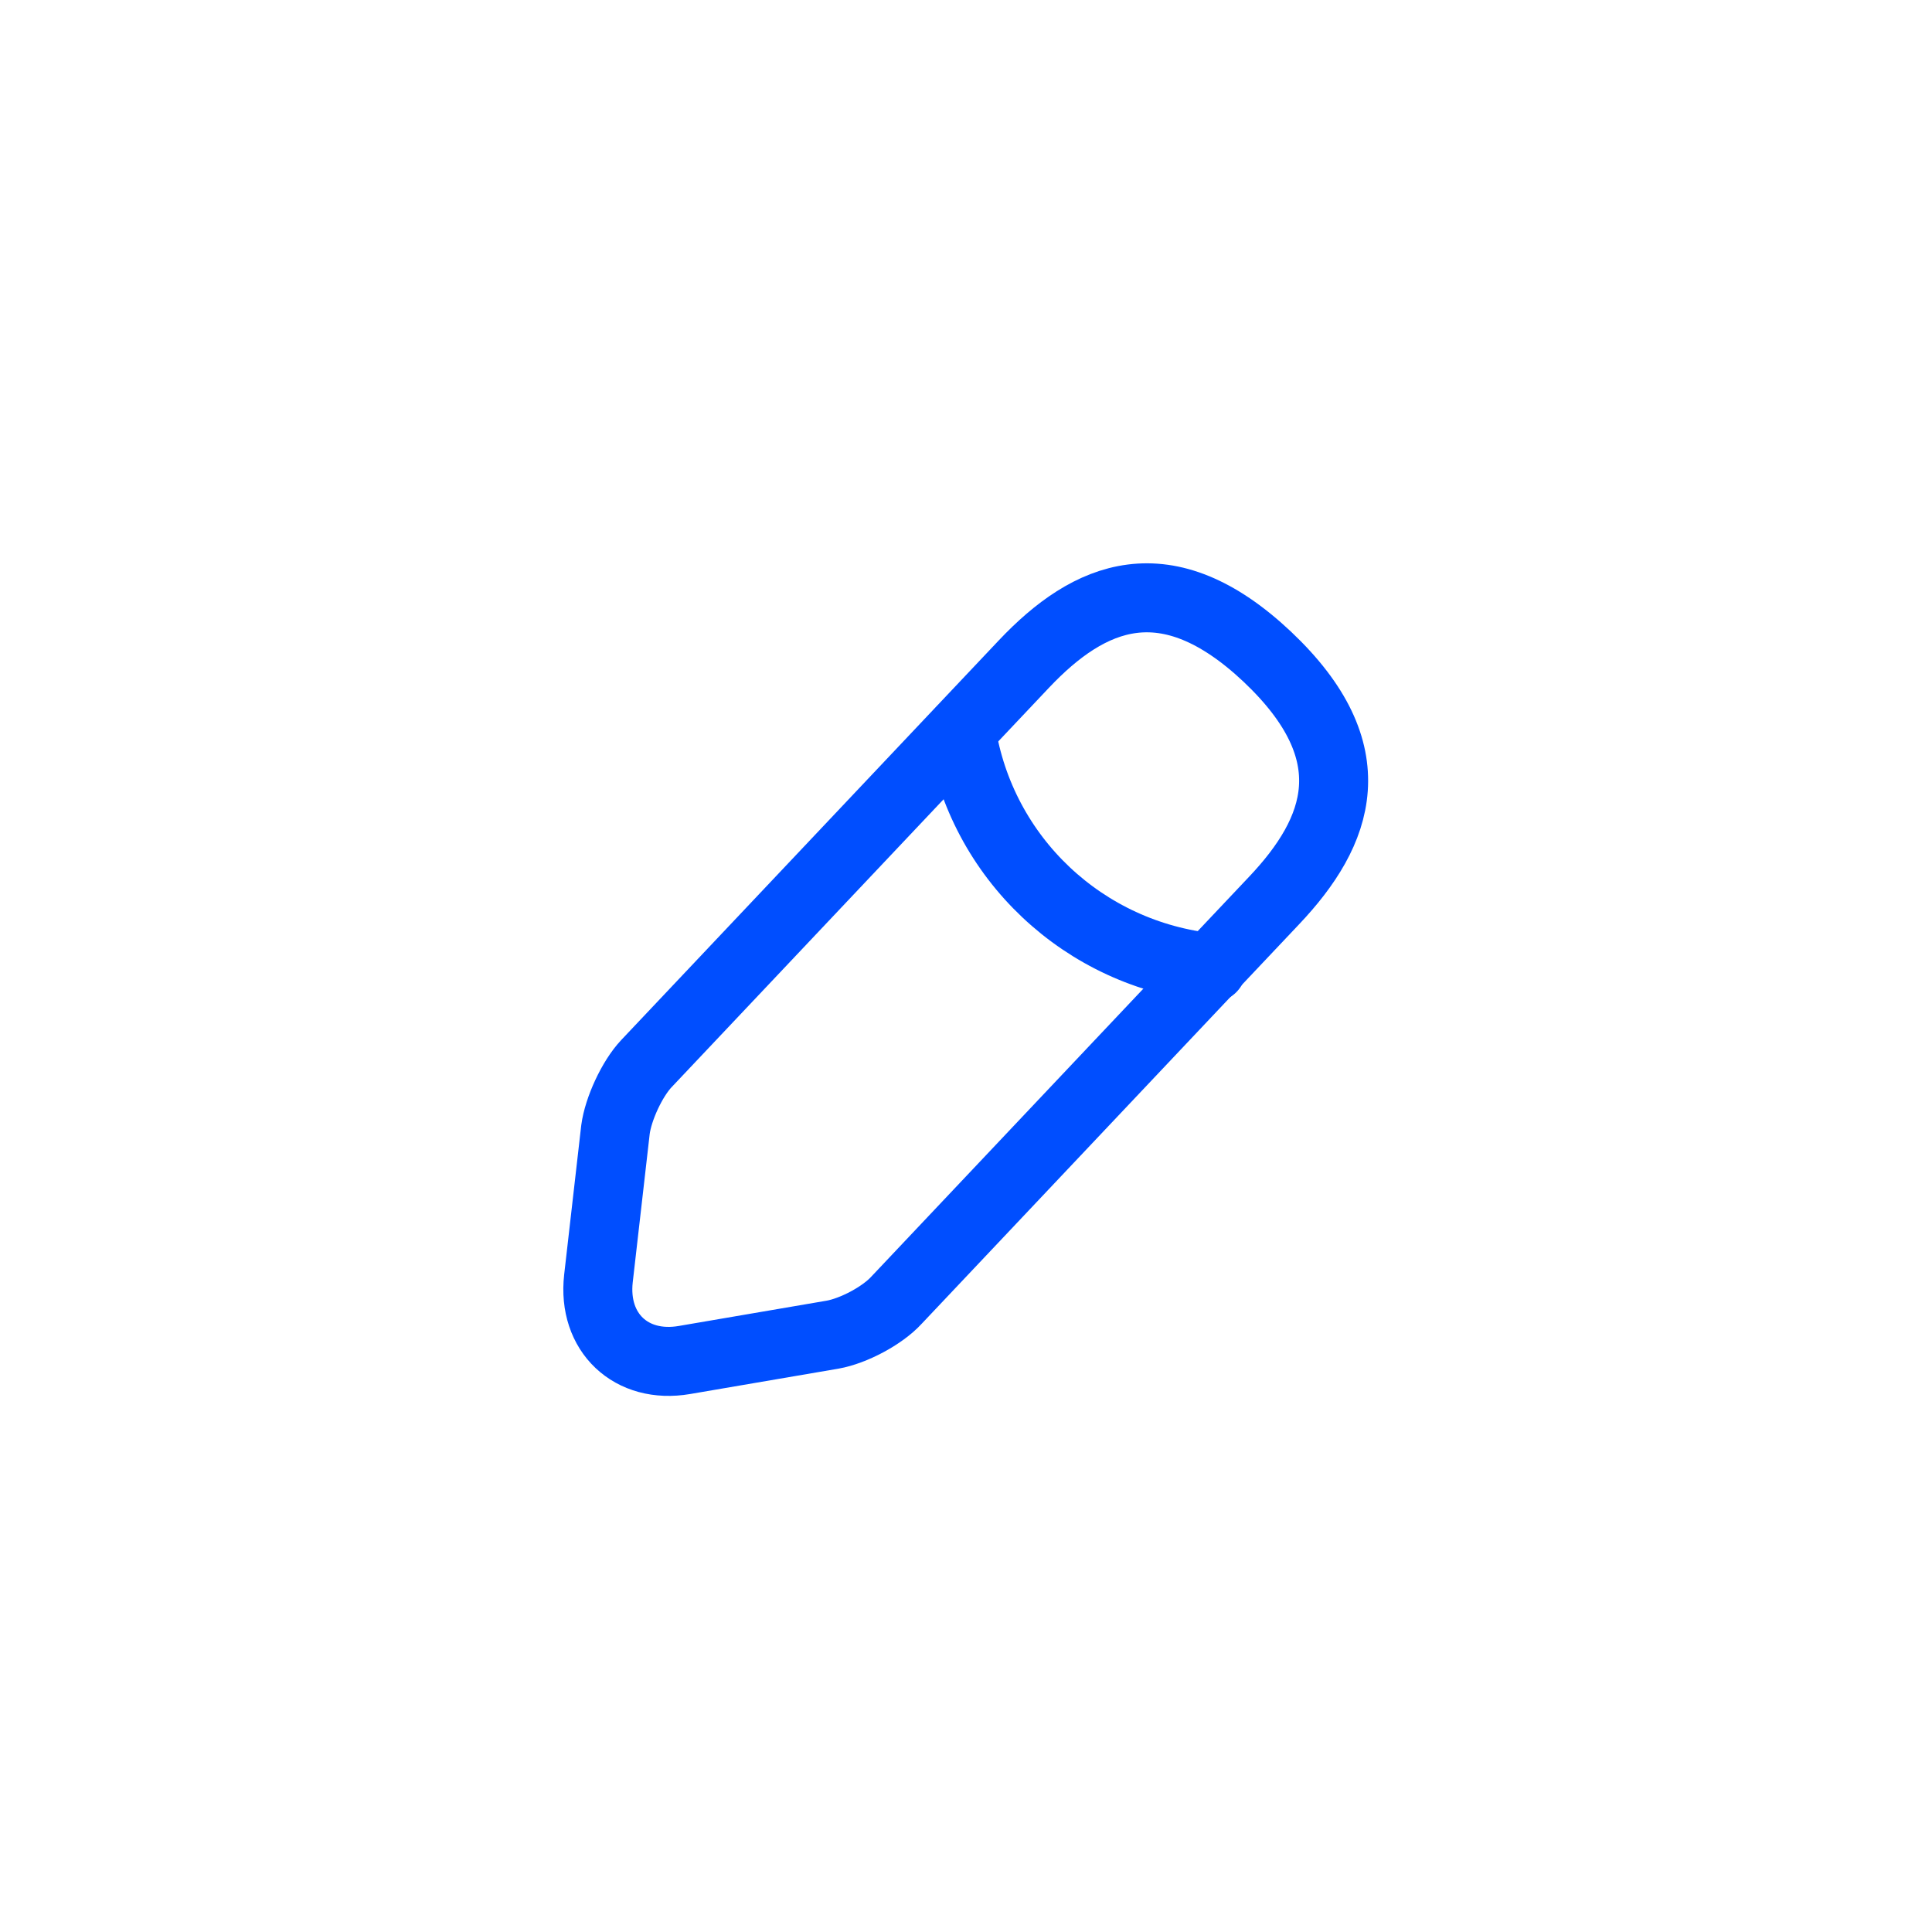
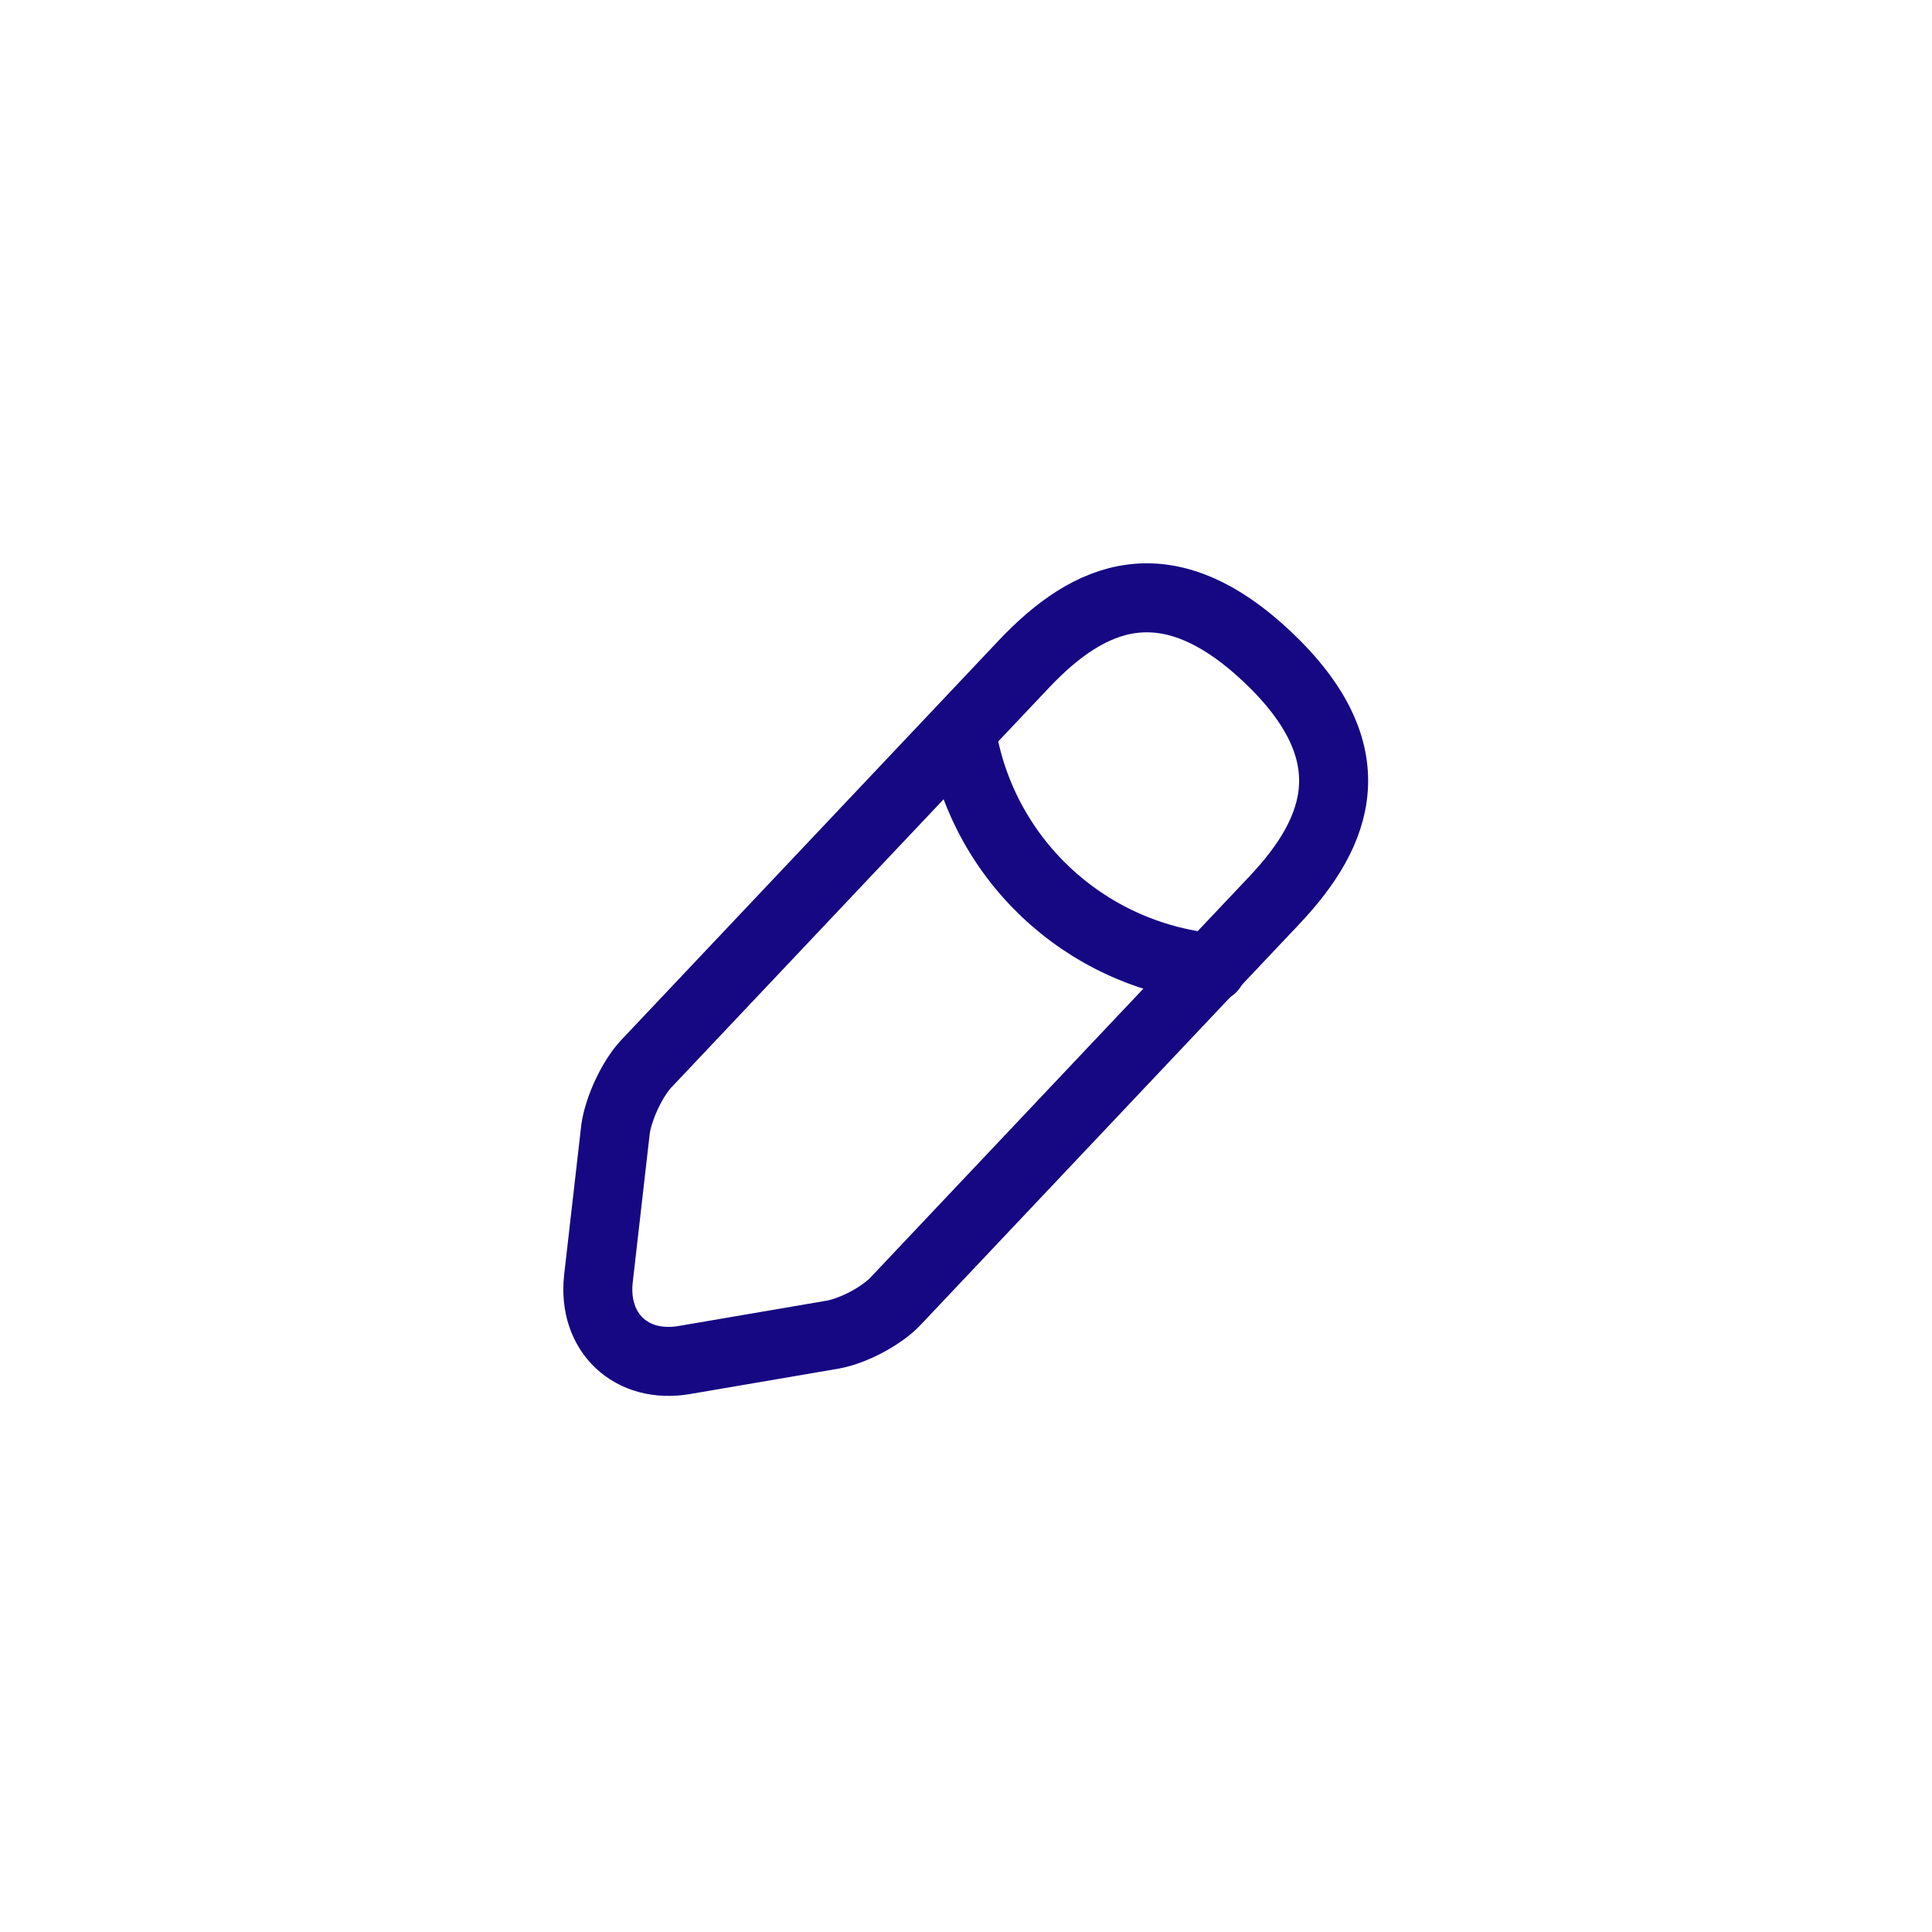
<svg xmlns="http://www.w3.org/2000/svg" width="28" height="28" viewBox="0 0 28 28" fill="none">
-   <path d="M14.84 9.623L9.366 15.417C9.16 15.637 8.96 16.07 8.92 16.37L8.673 18.53C8.586 19.31 9.146 19.843 9.92 19.71L12.066 19.343C12.366 19.29 12.786 19.07 12.993 18.843L18.466 13.05C19.413 12.05 19.84 10.91 18.366 9.517C16.9 8.137 15.786 8.623 14.84 9.623Z" stroke="#004EFF" stroke-miterlimit="10" stroke-linecap="round" stroke-linejoin="round" />
-   <path d="M13.93 10.594C14.216 12.434 15.71 13.84 17.563 14.027" stroke="#004EFF" stroke-miterlimit="10" stroke-linecap="round" stroke-linejoin="round" />
+   <path d="M14.84 9.623L9.366 15.417C9.16 15.637 8.96 16.07 8.92 16.37L8.673 18.53C8.586 19.31 9.146 19.843 9.92 19.71L12.066 19.343C12.366 19.29 12.786 19.07 12.993 18.843L18.466 13.05C19.413 12.05 19.84 10.91 18.366 9.517C16.9 8.137 15.786 8.623 14.84 9.623Z" stroke="#160783" stroke-miterlimit="10" stroke-linecap="round" stroke-linejoin="round" />
+   <path d="M13.93 10.594C14.216 12.434 15.71 13.84 17.563 14.027" stroke="#160783" stroke-miterlimit="10" stroke-linecap="round" stroke-linejoin="round" />
</svg>
